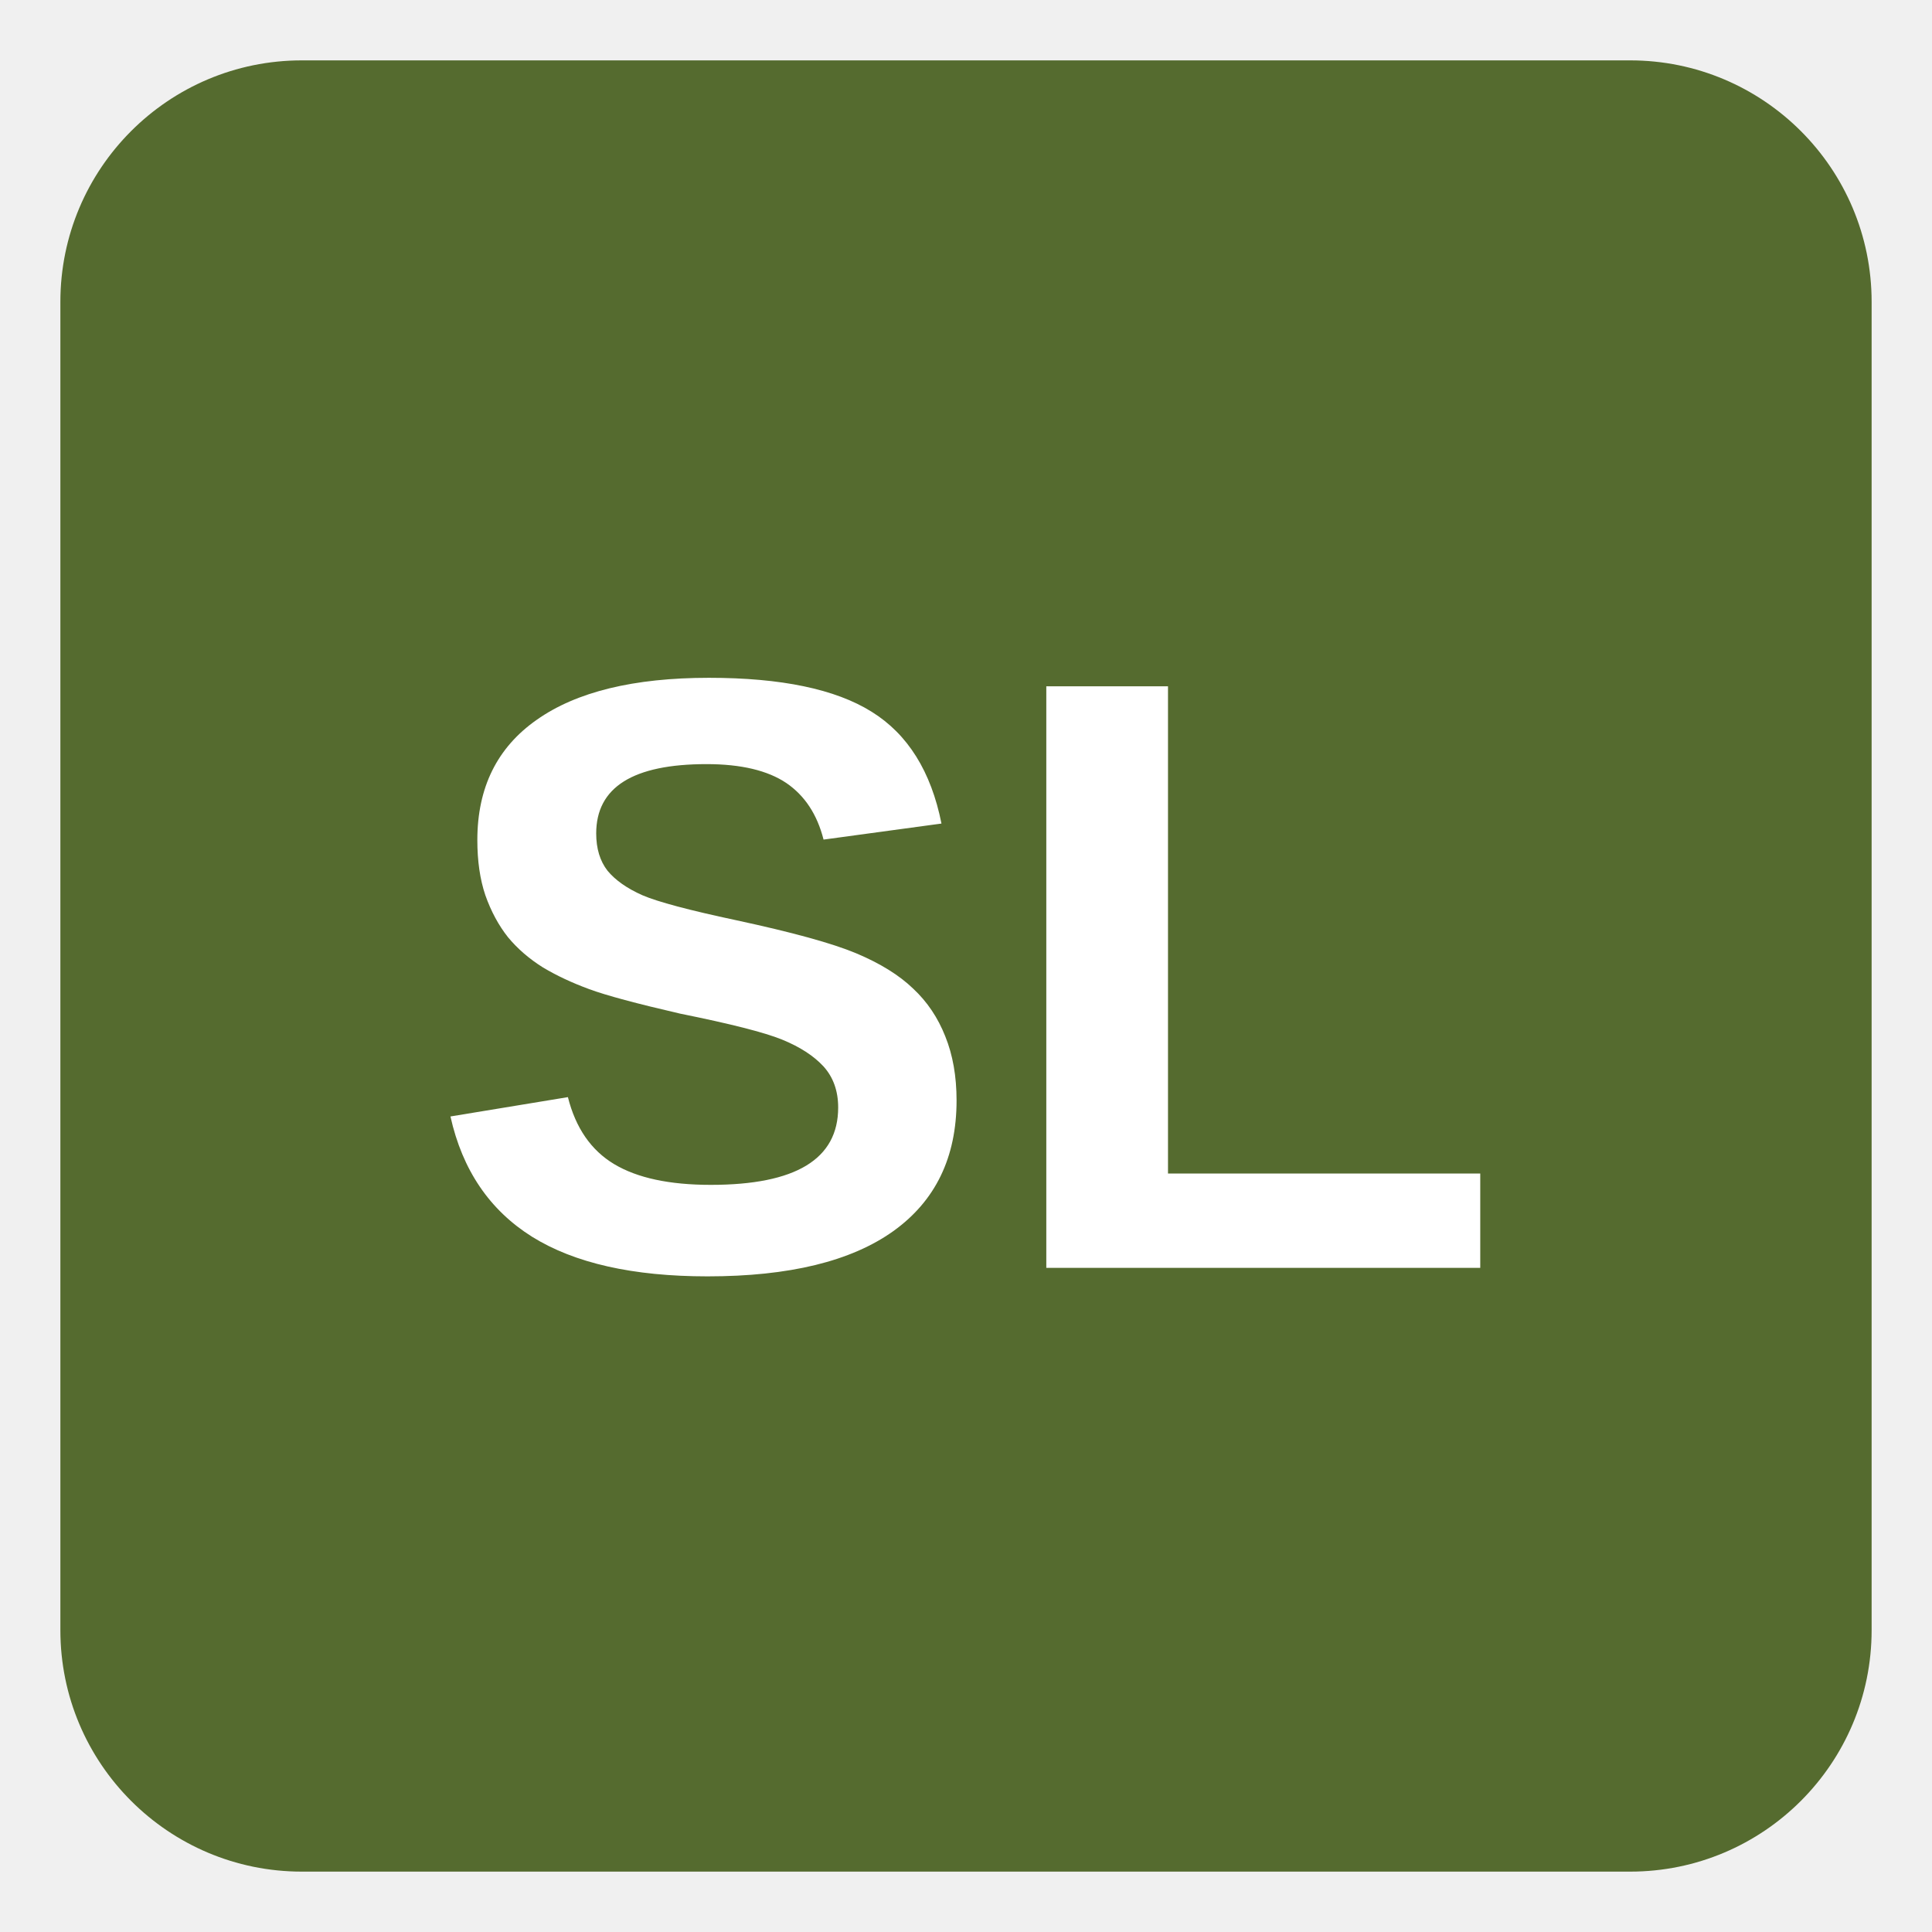
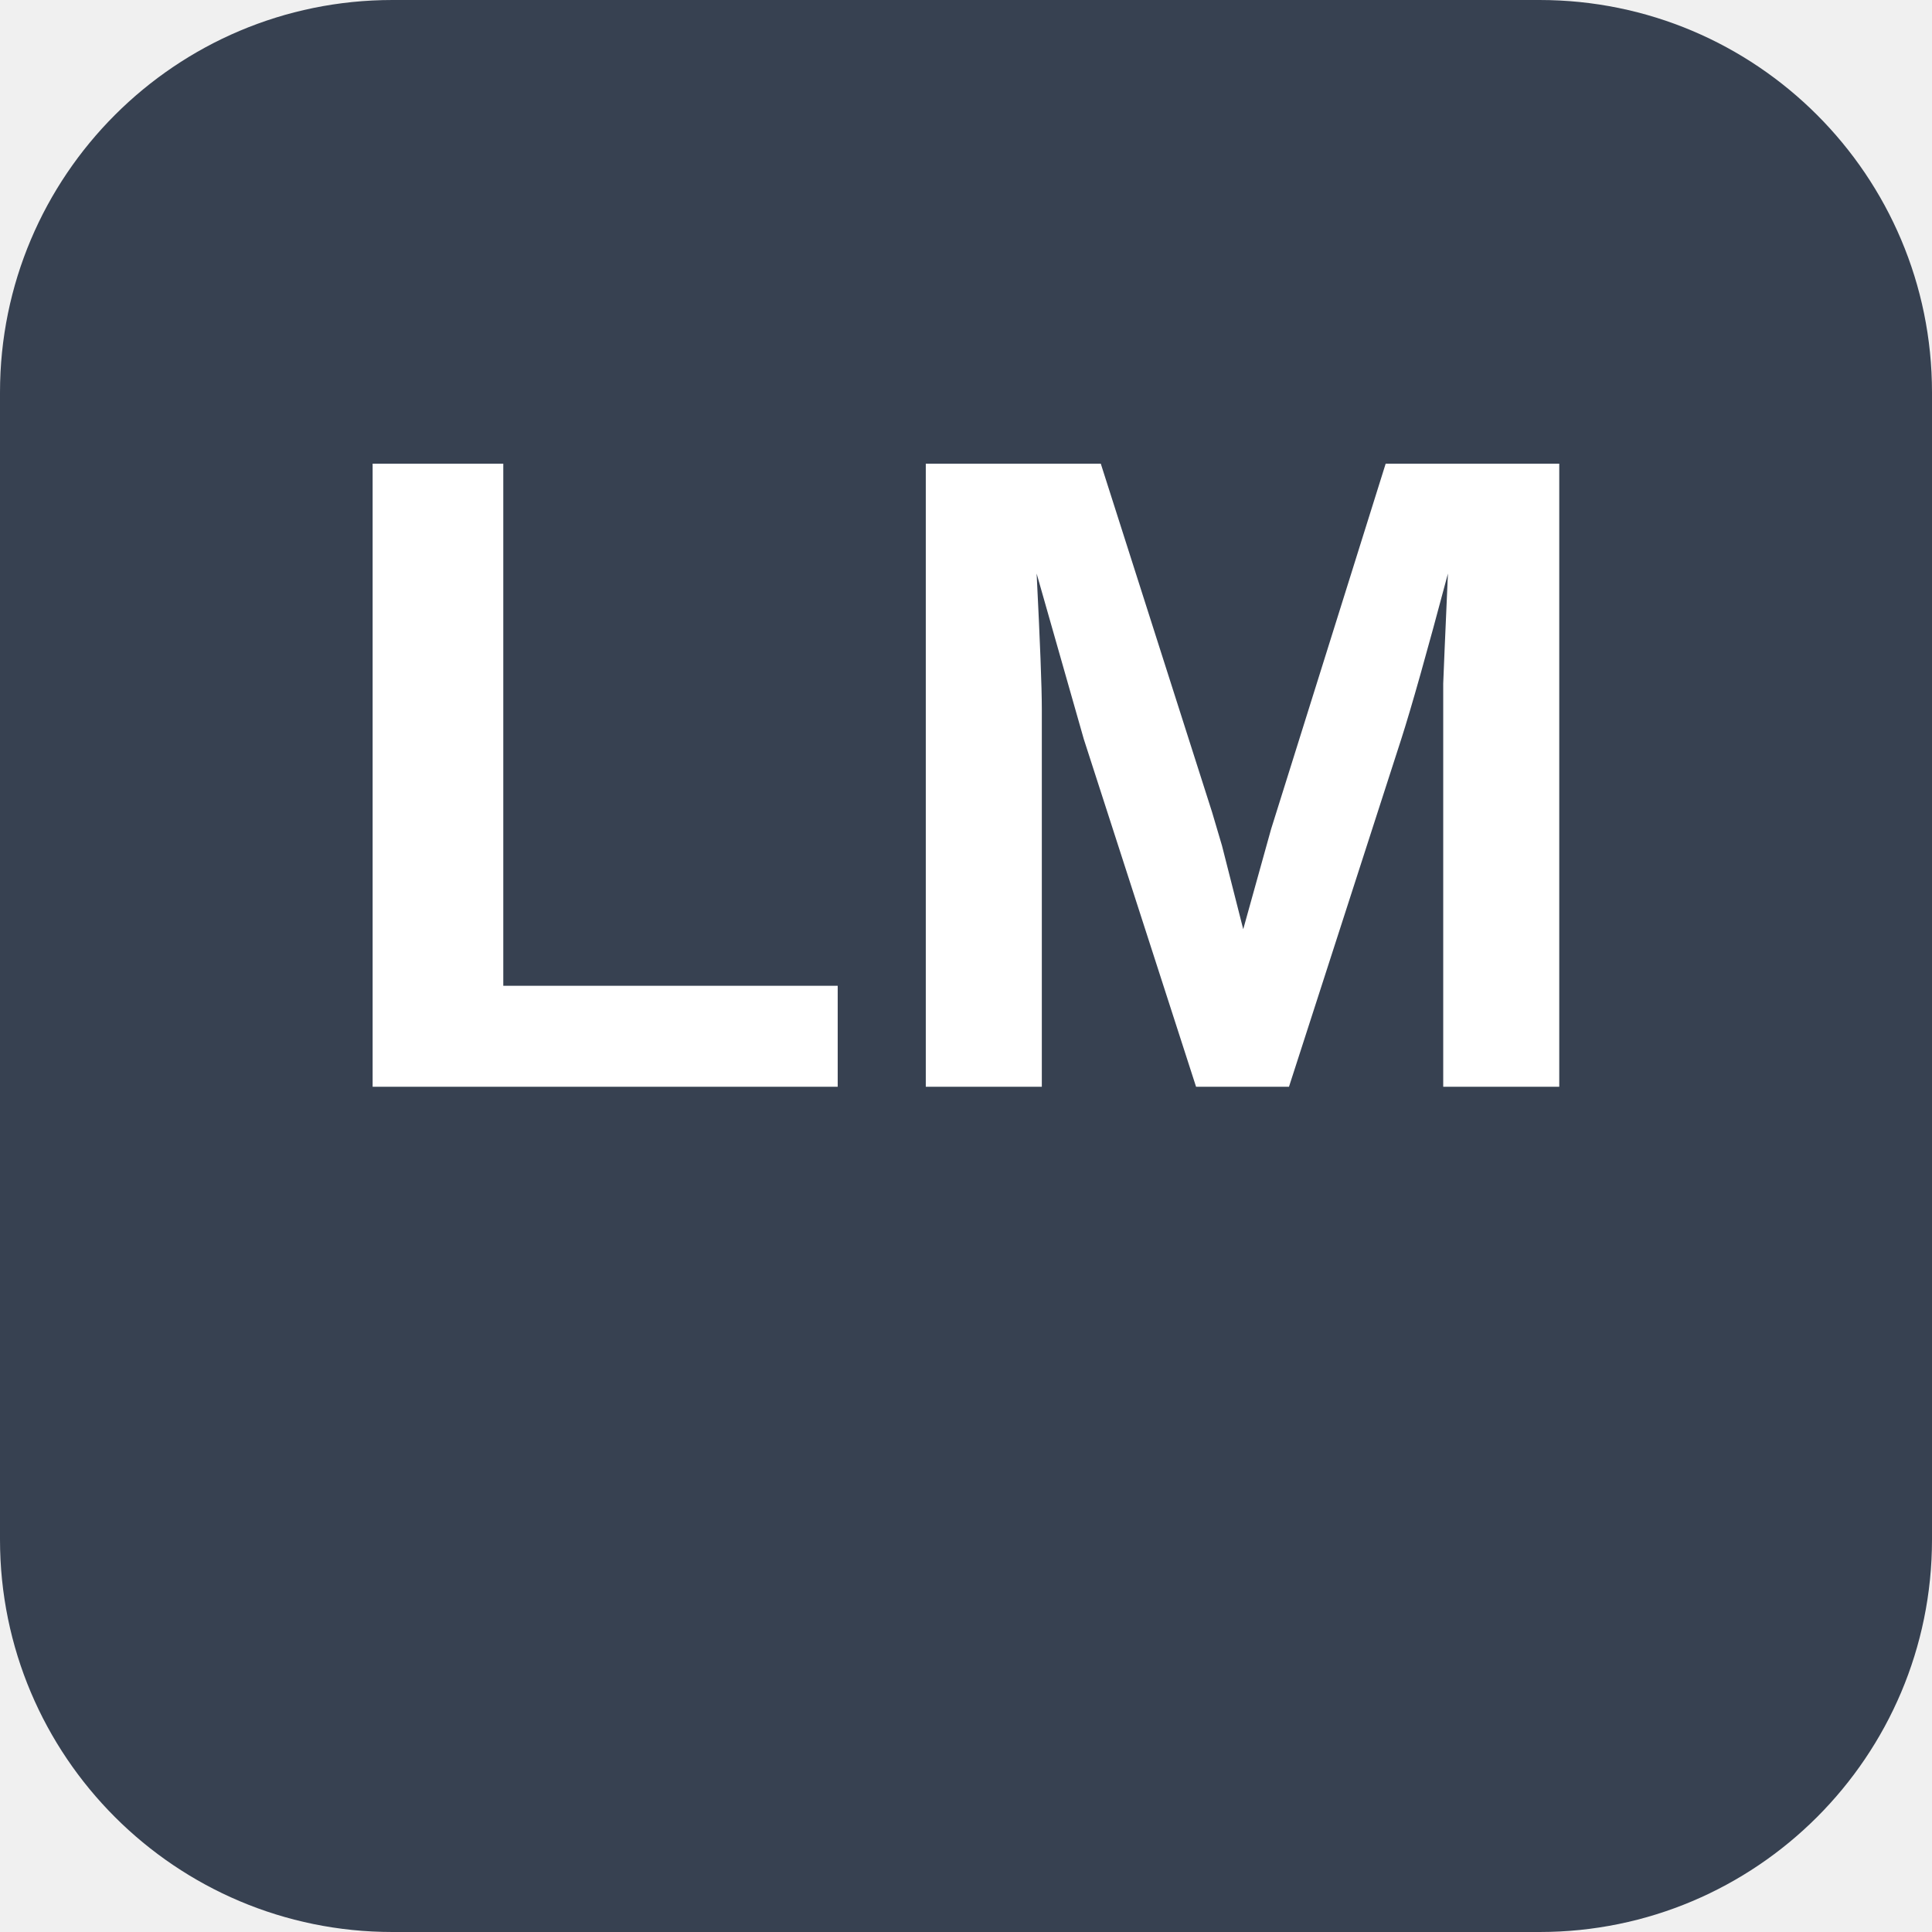
<svg xmlns="http://www.w3.org/2000/svg" viewBox="0 0 64 64" width="64" height="64">
-   <rect x="2" y="2" width="60" height="60" rx="8" fill="#556B2F" />
-   <text x="32" y="42" text-anchor="middle" font-family="Arial,sans-serif" font-size="28" font-weight="700" fill="white">SL</text>
+   <rect width="64" height="64" rx="13" fill="#374151" />
+   <text x="32" y="36" font-family="Arial,Helvetica,sans-serif" font-size="30" font-weight="700" text-anchor="middle" fill="#FFFFFF">LM</text>
</svg>
